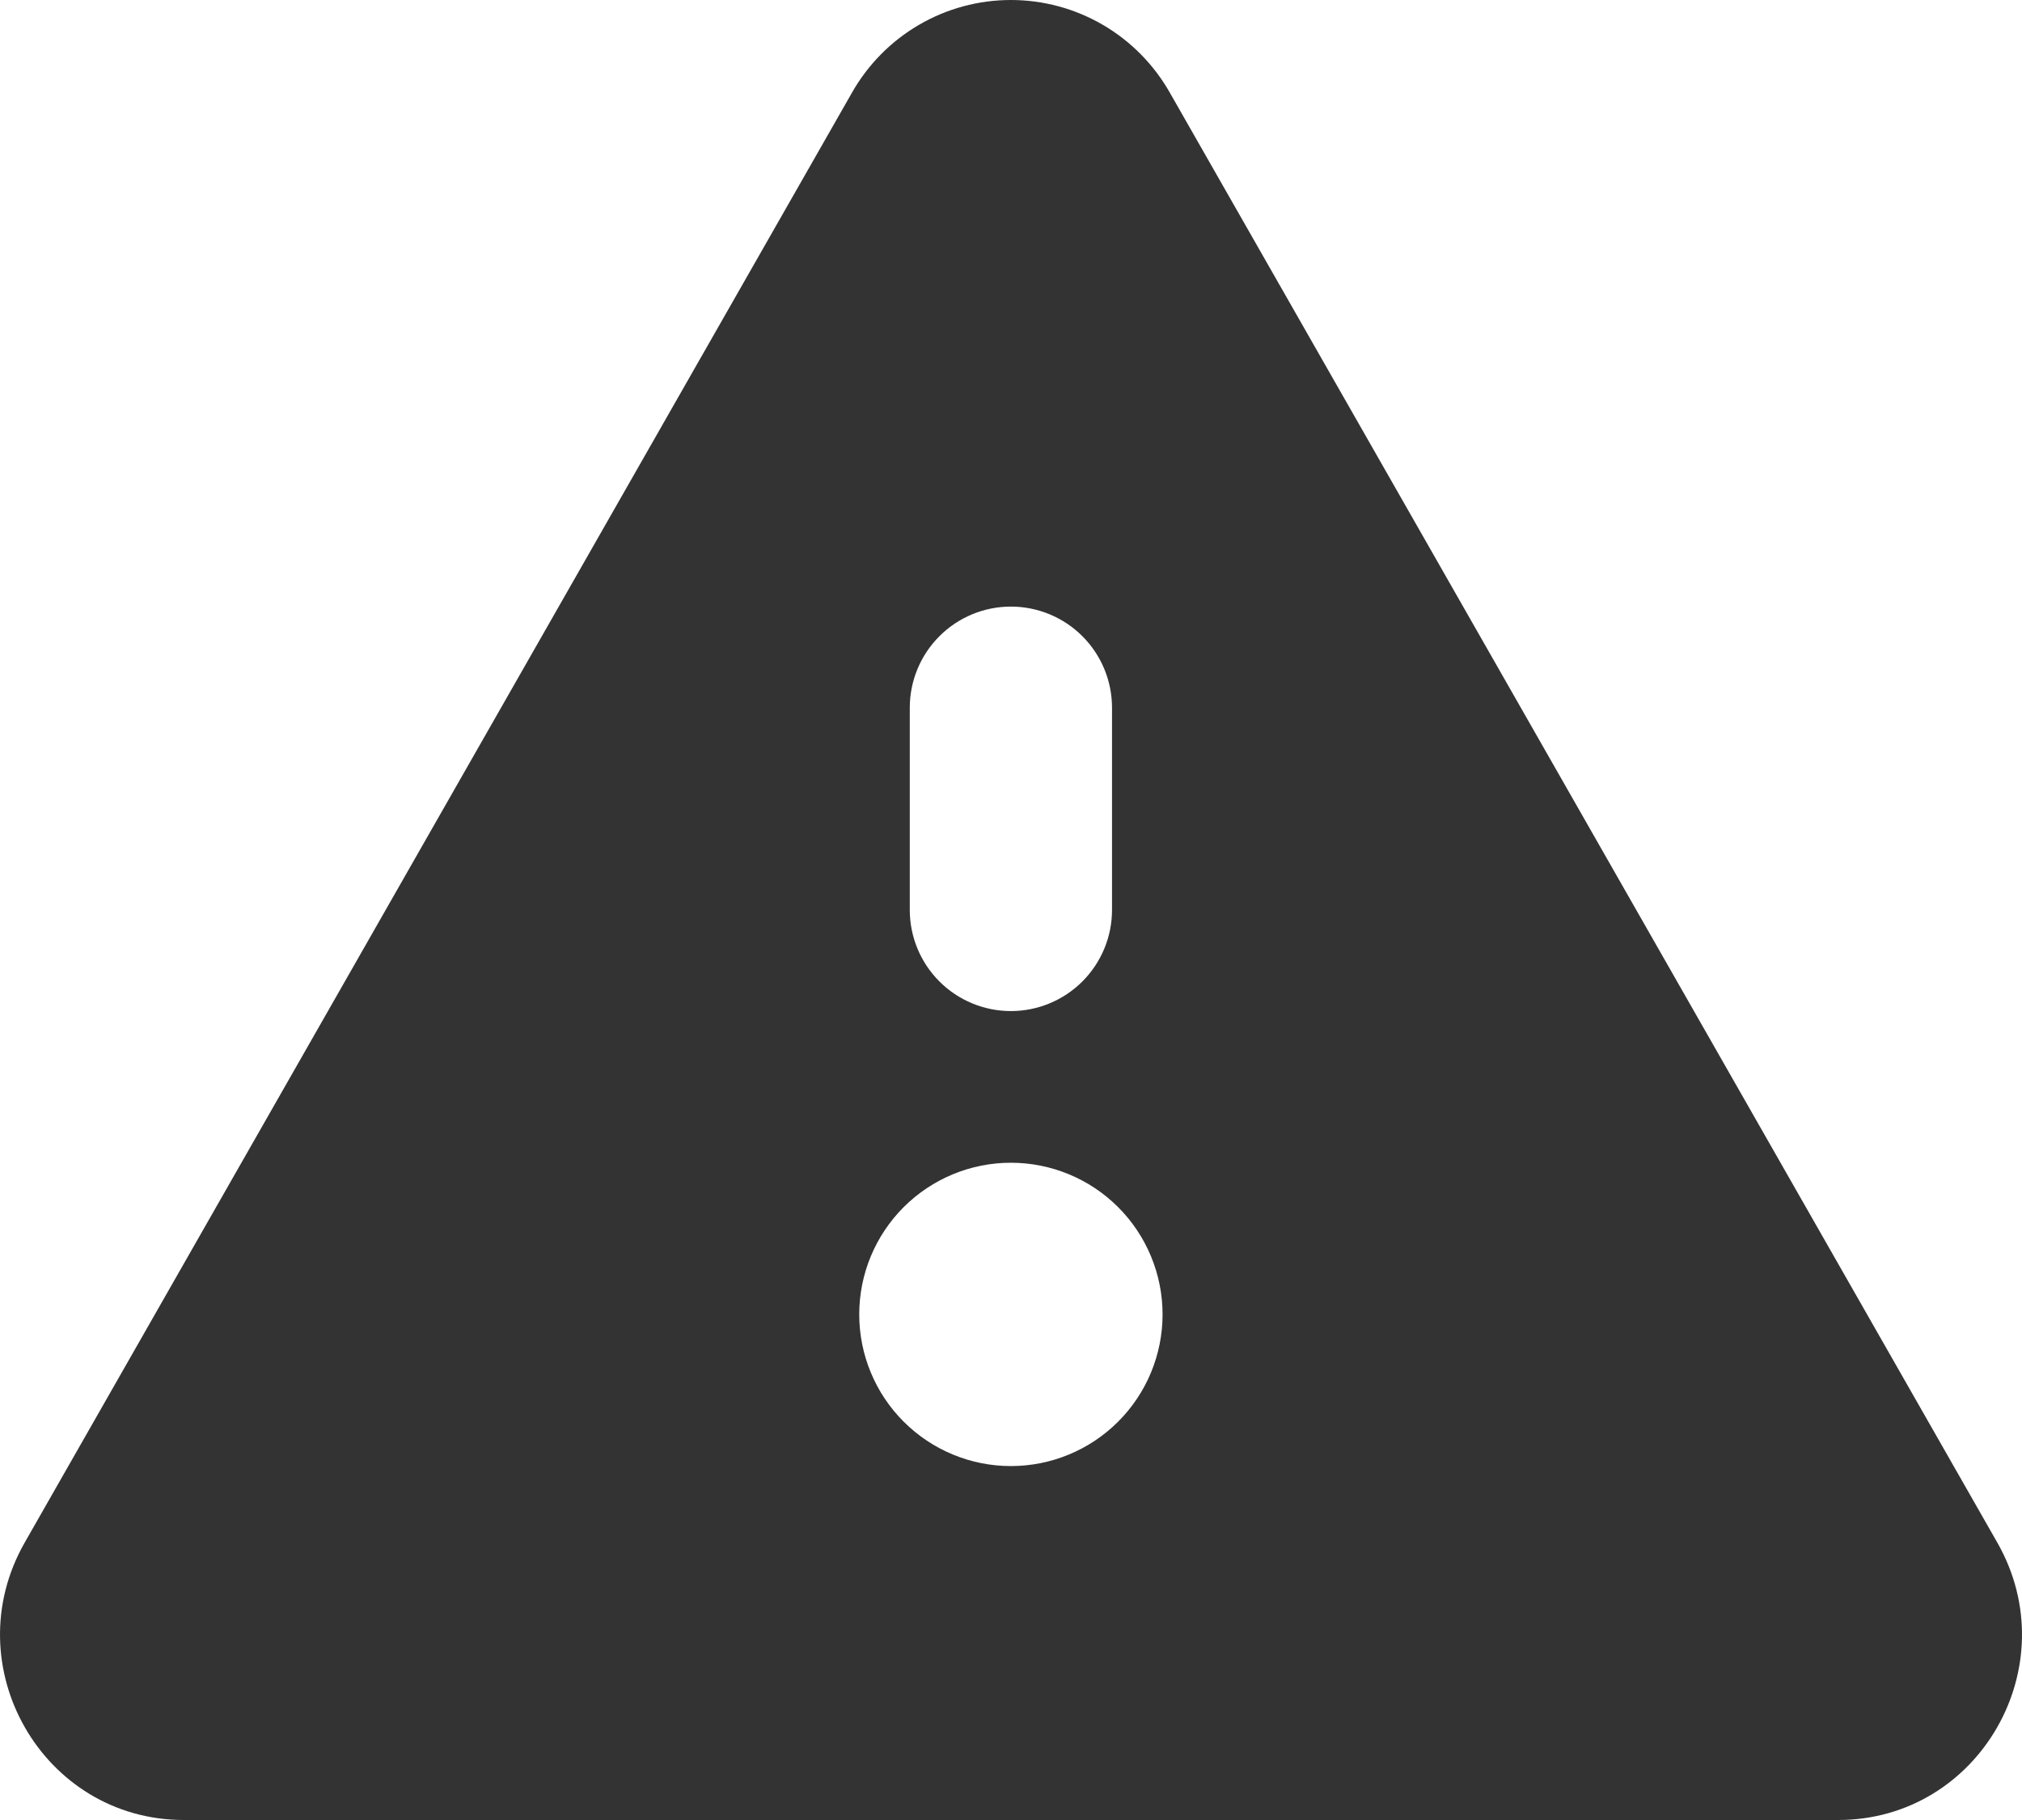
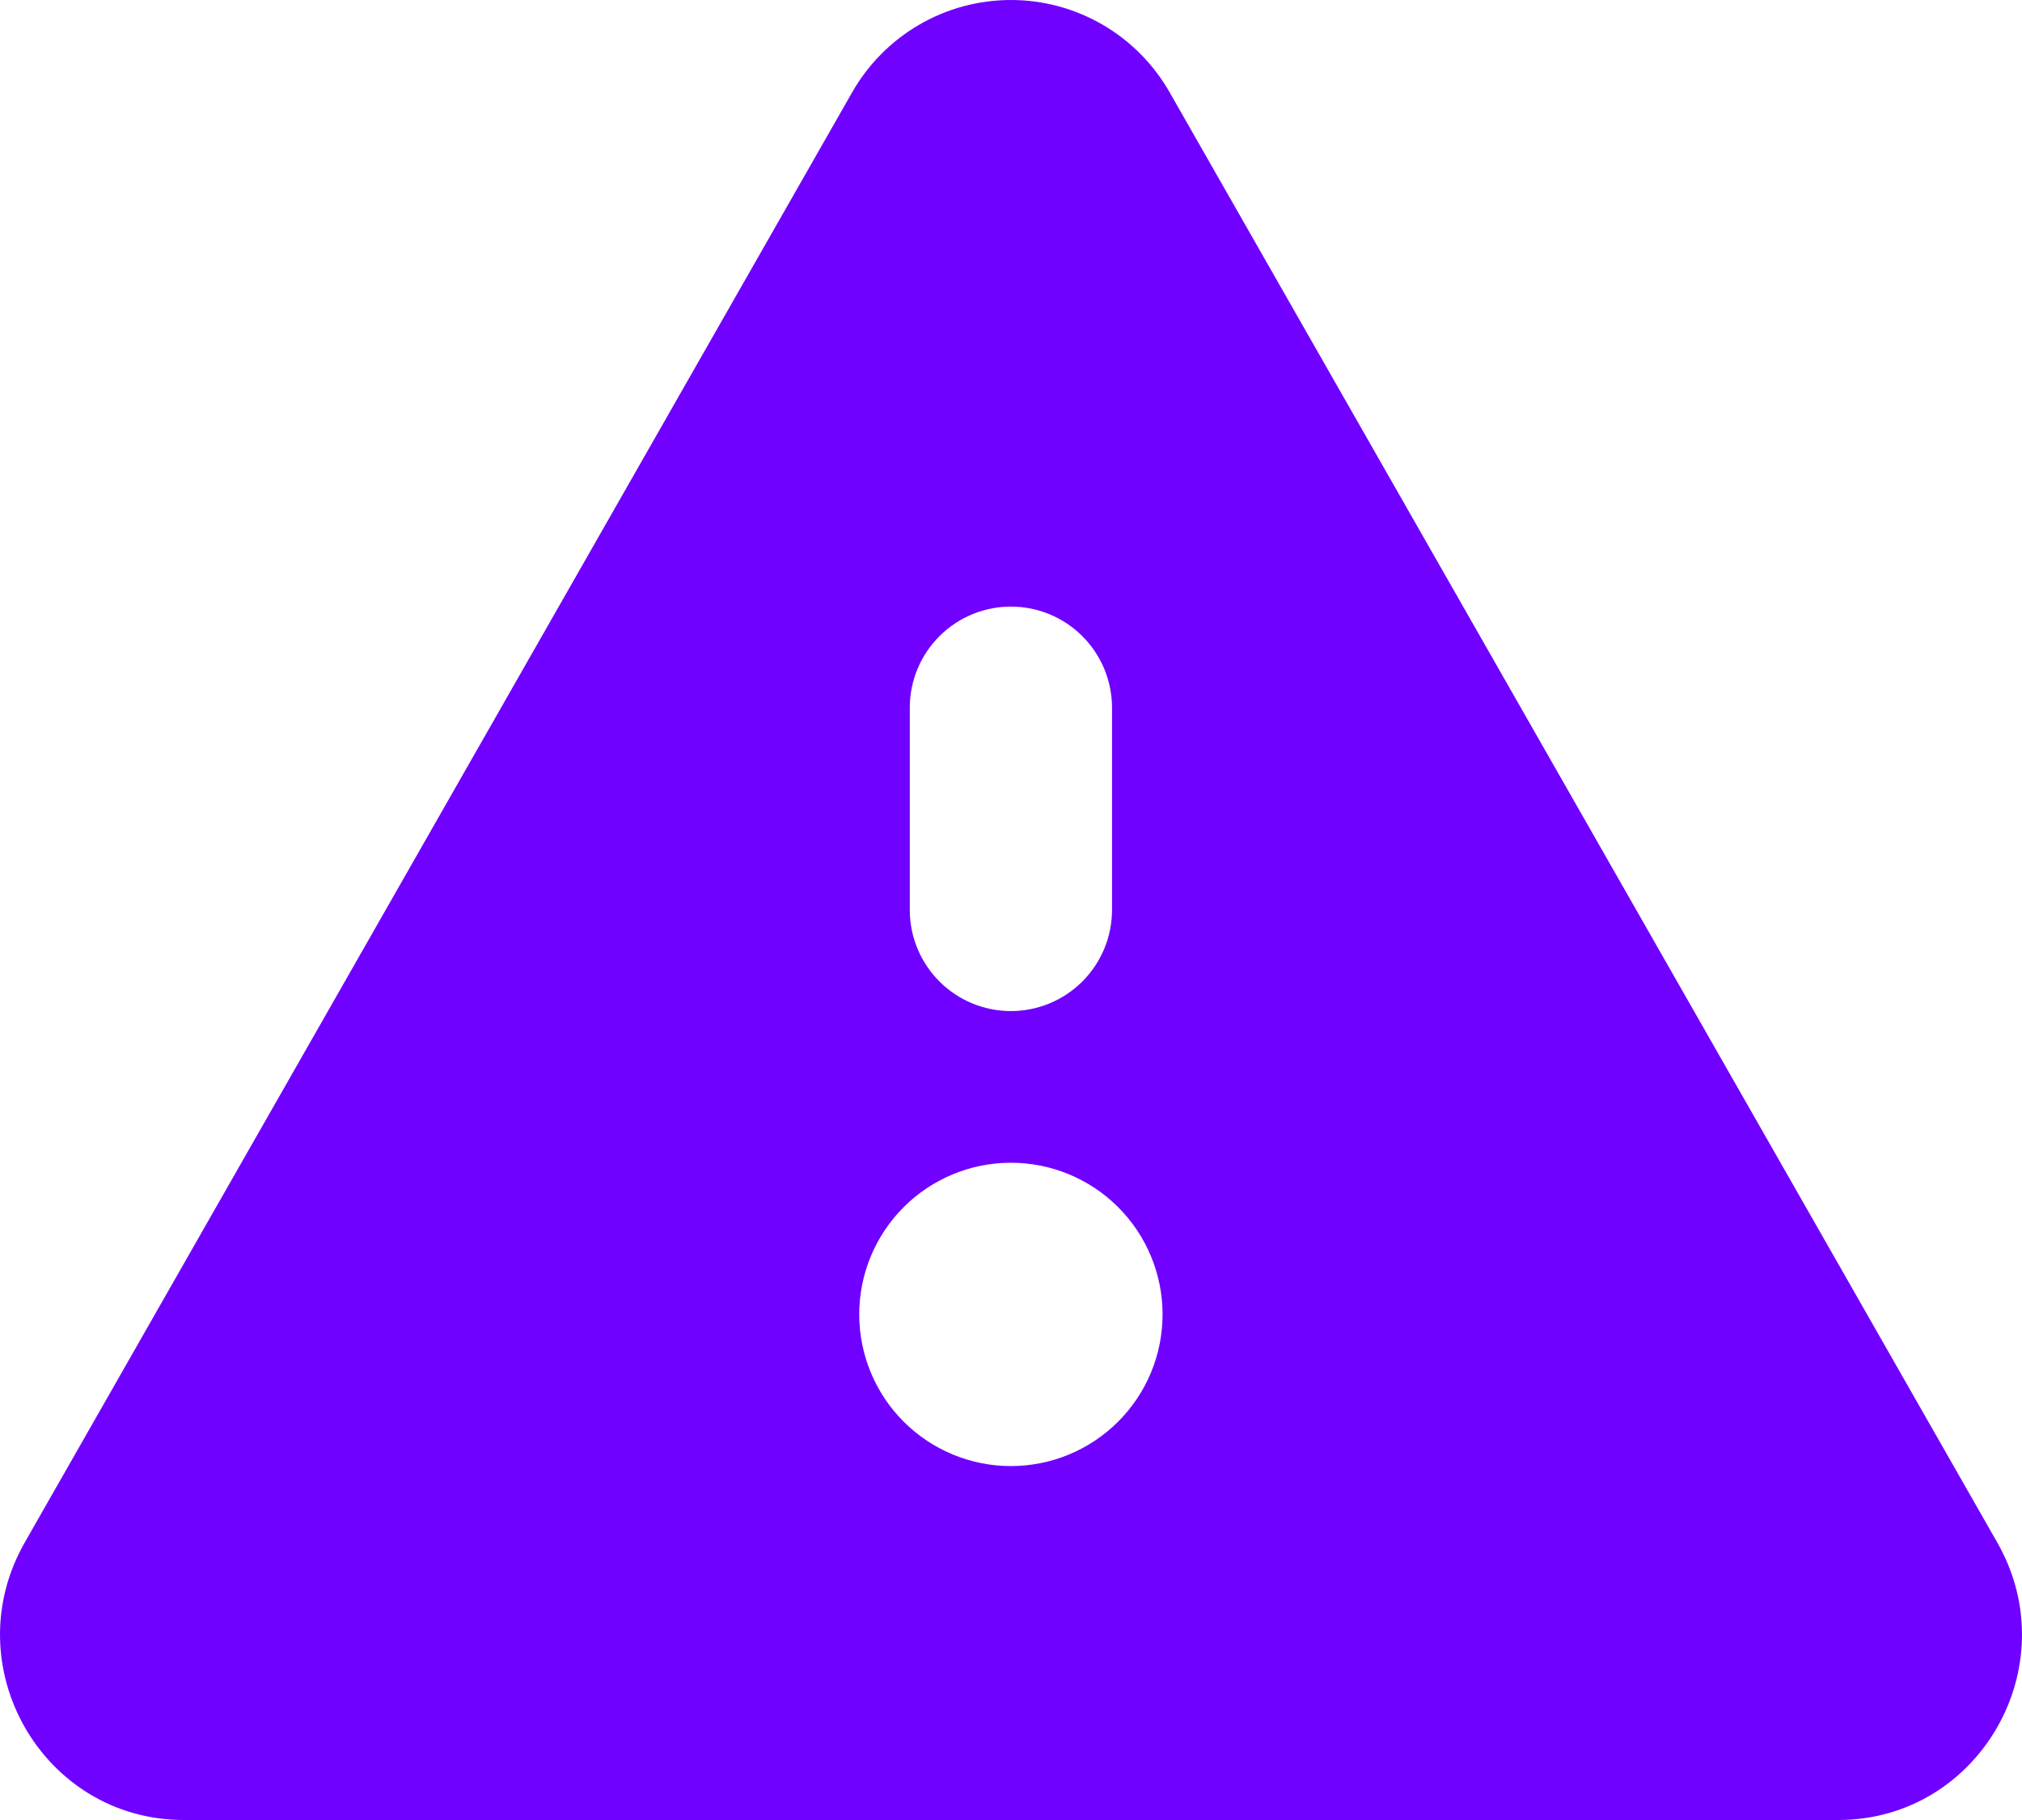
<svg xmlns="http://www.w3.org/2000/svg" width="50" height="45" viewBox="0 0 50 45" fill="none">
-   <path d="M21.067 2.292C21.461 1.597 22.032 1.018 22.723 0.615C23.413 0.212 24.198 0 24.997 0C25.797 0 26.582 0.212 27.273 0.615C27.963 1.018 28.534 1.597 28.928 2.292L49.389 38.14C51.129 41.19 48.944 45 45.454 45H4.546C1.056 45 -1.129 41.19 0.611 38.14L21.067 2.292ZM22.497 17.498V22.499C22.497 23.162 22.761 23.798 23.23 24.267C23.698 24.735 24.334 24.999 24.997 24.999C25.661 24.999 26.297 24.735 26.765 24.267C27.234 23.798 27.498 23.162 27.498 22.499V17.498C27.498 16.835 27.234 16.199 26.765 15.73C26.297 15.262 25.661 14.998 24.997 14.998C24.334 14.998 23.698 15.262 23.23 15.73C22.761 16.199 22.497 16.835 22.497 17.498ZM24.997 28.749C24.003 28.749 23.049 29.144 22.346 29.847C21.642 30.551 21.247 31.505 21.247 32.499C21.247 33.494 21.642 34.448 22.346 35.151C23.049 35.854 24.003 36.249 24.997 36.249C25.992 36.249 26.946 35.854 27.649 35.151C28.353 34.448 28.748 33.494 28.748 32.499C28.748 31.505 28.353 30.551 27.649 29.847C26.946 29.144 25.992 28.749 24.997 28.749Z" fill="#333333" />
+   <path d="M21.067 2.292C21.461 1.597 22.032 1.018 22.723 0.615C23.413 0.212 24.198 0 24.997 0C25.797 0 26.582 0.212 27.273 0.615C27.963 1.018 28.534 1.597 28.928 2.292L49.389 38.14C51.129 41.19 48.944 45 45.454 45H4.546C1.056 45 -1.129 41.19 0.611 38.14L21.067 2.292ZM22.497 17.498V22.499C22.497 23.162 22.761 23.798 23.23 24.267C23.698 24.735 24.334 24.999 24.997 24.999C25.661 24.999 26.297 24.735 26.765 24.267C27.234 23.798 27.498 23.162 27.498 22.499V17.498C27.498 16.835 27.234 16.199 26.765 15.73C26.297 15.262 25.661 14.998 24.997 14.998C24.334 14.998 23.698 15.262 23.23 15.73C22.761 16.199 22.497 16.835 22.497 17.498ZM24.997 28.749C24.003 28.749 23.049 29.144 22.346 29.847C21.642 30.551 21.247 31.505 21.247 32.499C21.247 33.494 21.642 34.448 22.346 35.151C23.049 35.854 24.003 36.249 24.997 36.249C25.992 36.249 26.946 35.854 27.649 35.151C28.353 34.448 28.748 33.494 28.748 32.499C28.748 31.505 28.353 30.551 27.649 29.847C26.946 29.144 25.992 28.749 24.997 28.749Z" fill="#7000FF" />
</svg>
